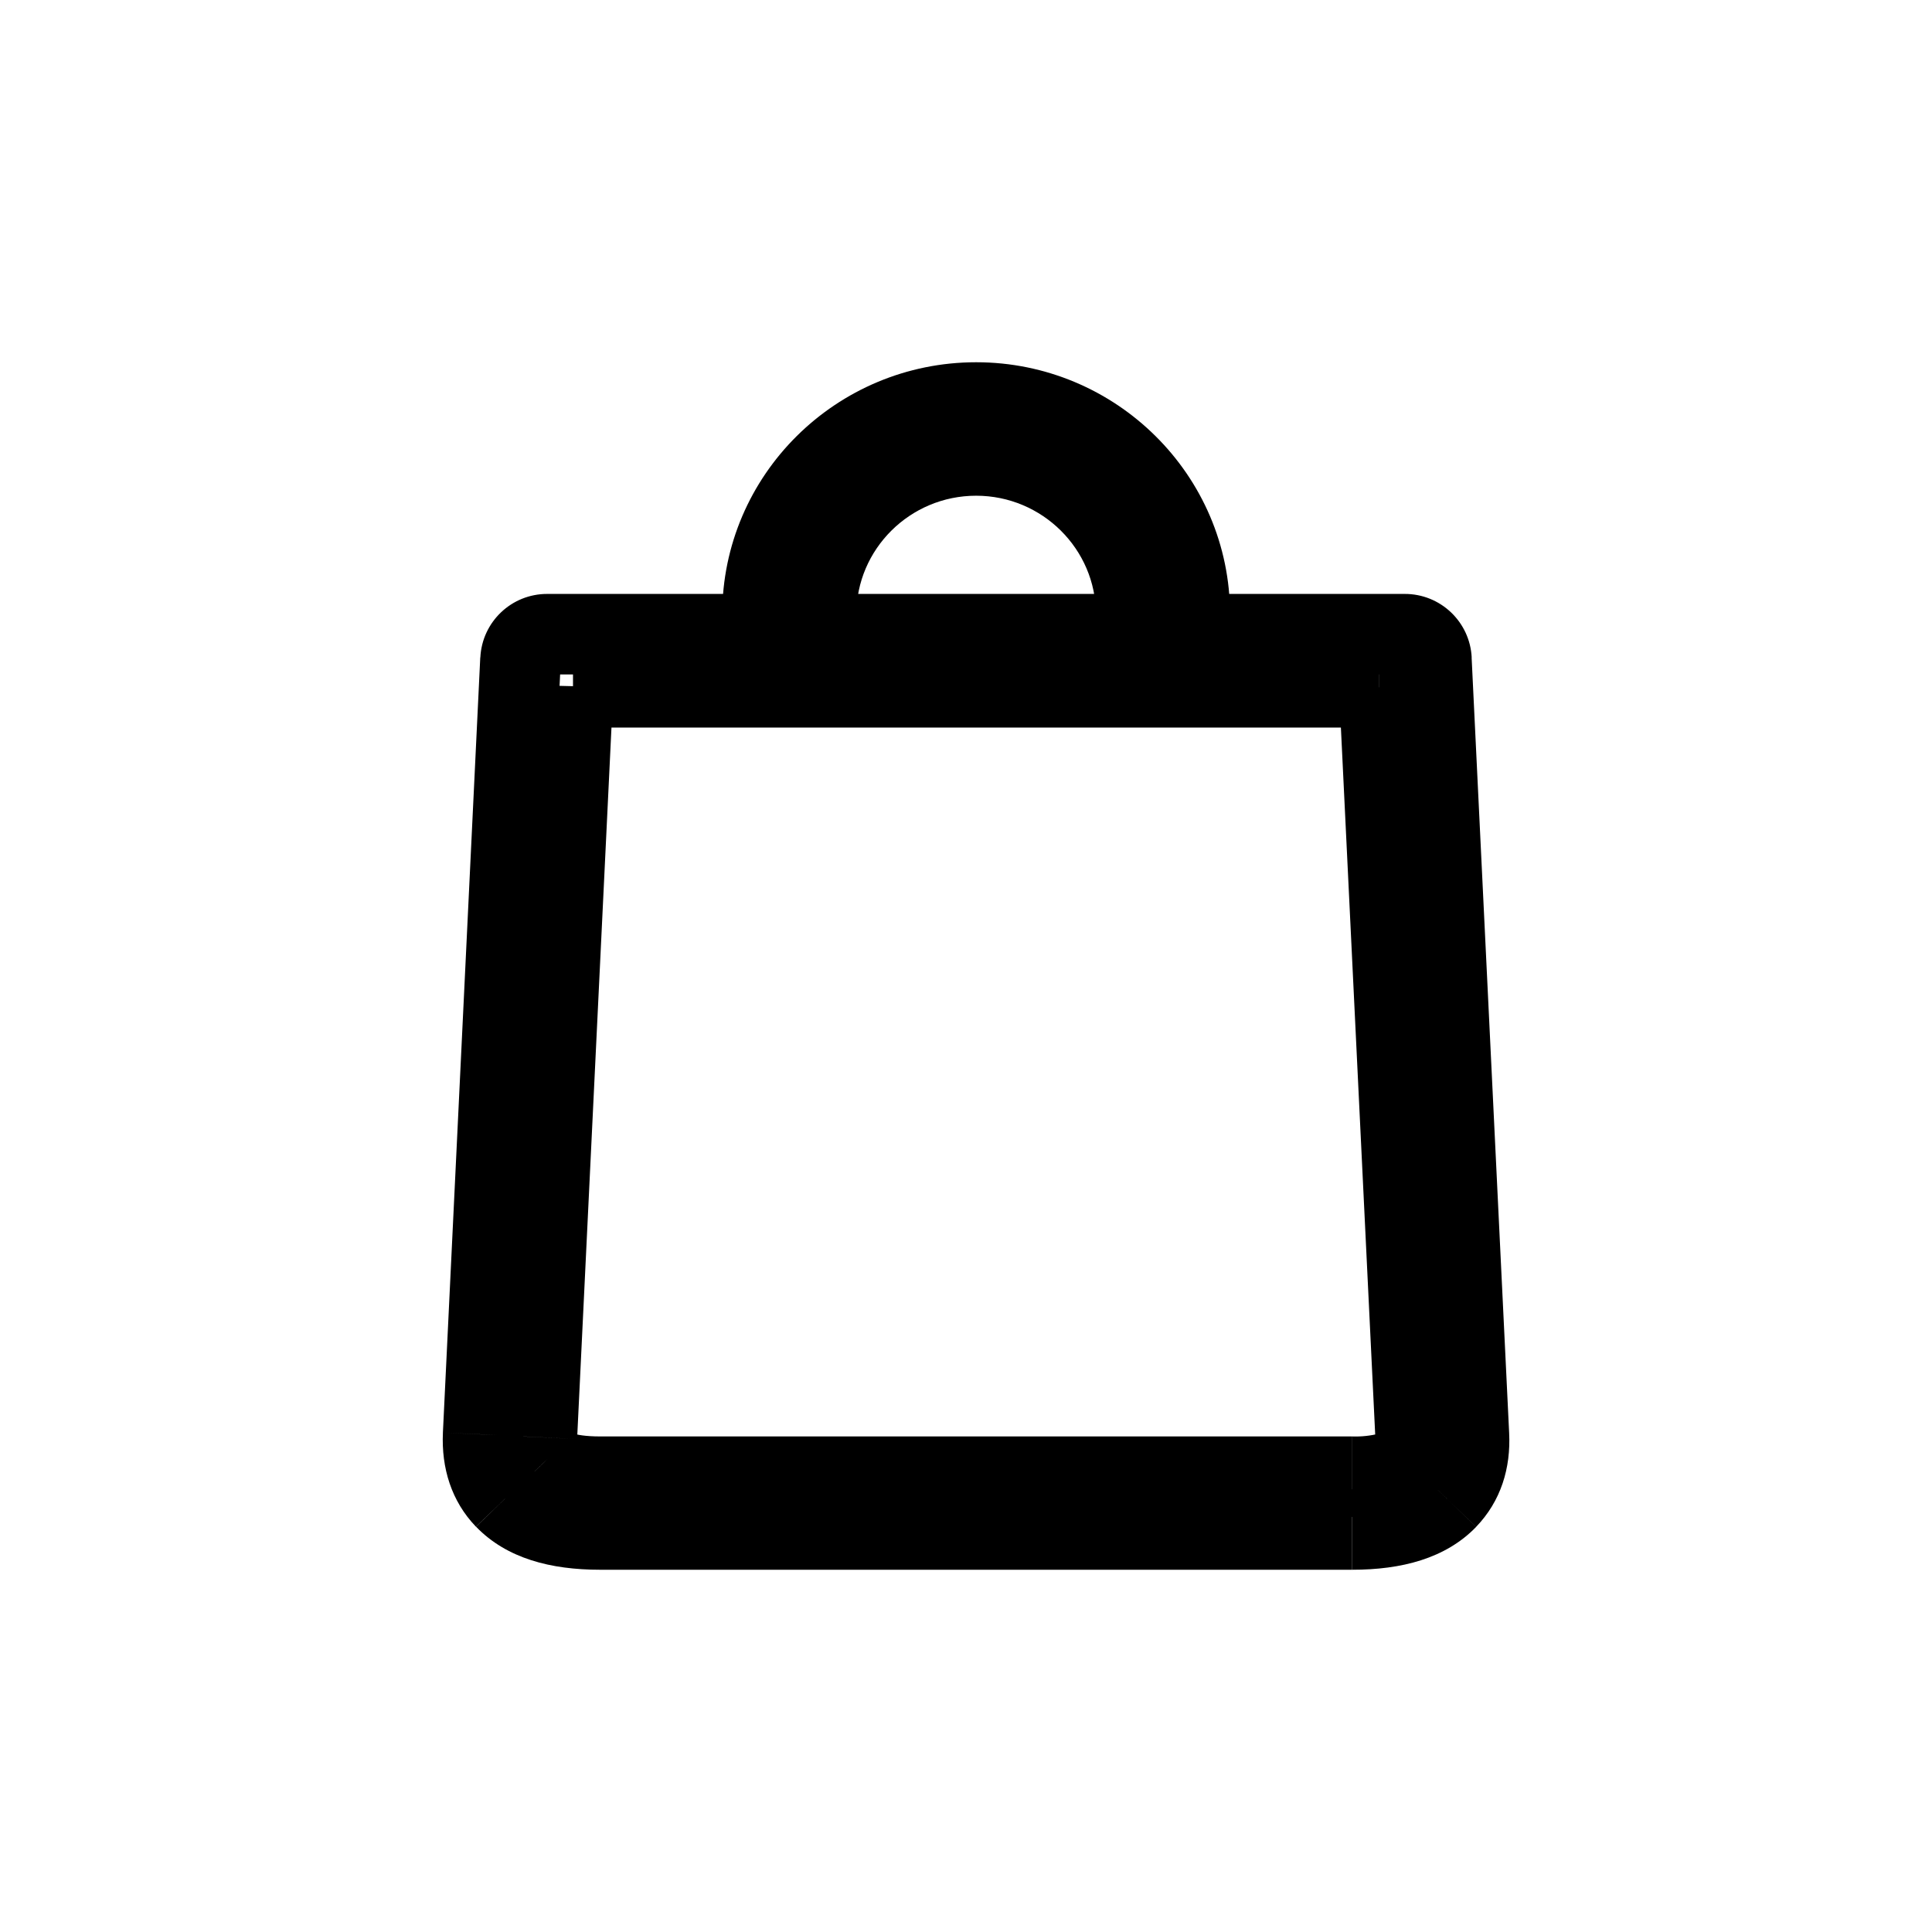
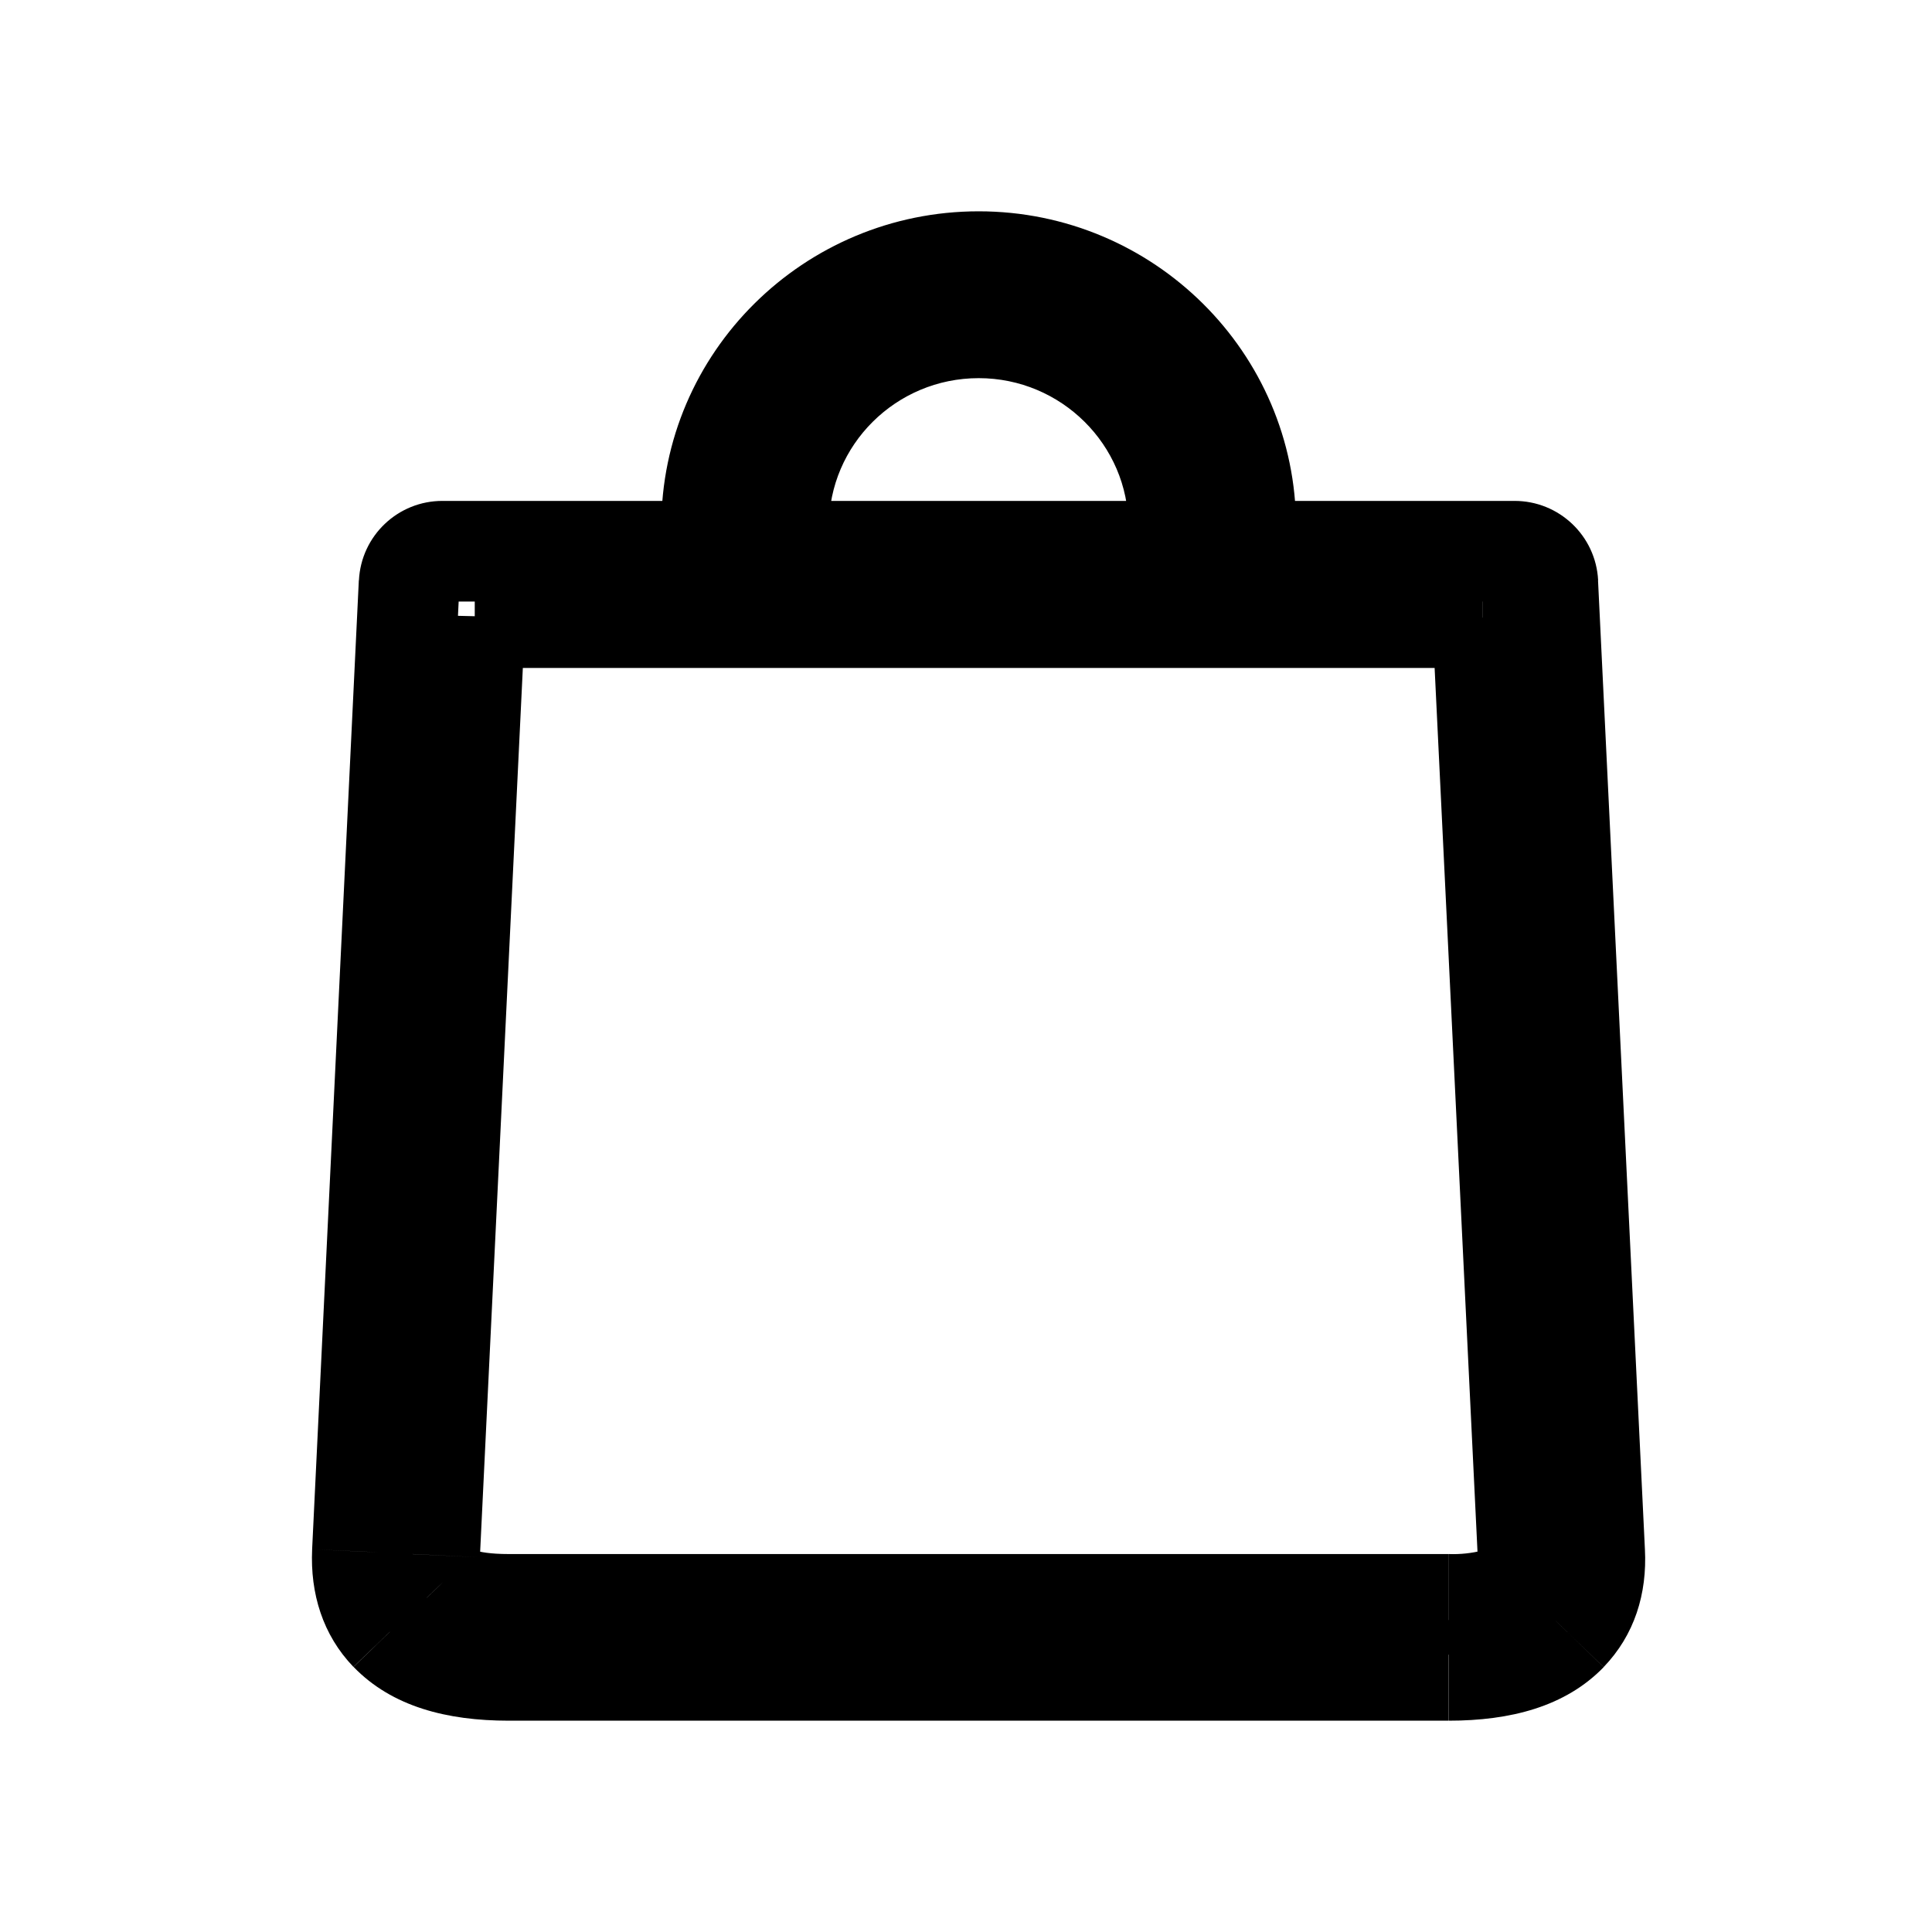
- <svg xmlns="http://www.w3.org/2000/svg" width="24" height="24" fill="none">
-   <path d="m17.782 8.19-.5.025.5-.024Zm.466 9.631-.5.024v.002l.5-.026Zm-.271.8.36.347-.36-.348Zm-11.704-.002-.36.346v.001l.36-.348Zm-.271-.8-.5-.024v.002l.5.022Zm.464-9.628.5.024-.5-.024Zm.653.345h.5l-1-.024.5.024Zm-.45 9.316-.5-.024.5.024Zm.089.314-.363.345.004.004.359-.349Zm10.74 0-.352-.355-.006.005-.005.006.362.344Zm.087-.312.5-.024-.5.024Zm-.45-9.316.499-.025-.024-.475h-.476v.5Zm-10.016 0h-.5v.5h.5v-.5Zm7.66-.906v.5h.5v-.5h-.5Zm-.665 0h-.5v.5h.5v-.5Zm-3.976 0v.5h.5v-.5h-.5Zm-.666 0h-.5v.5h.5v-.5Zm7.977.746a.169.169 0 0 1-.167-.163l1-.048a.831.831 0 0 0-.833-.789v1Zm-.167-.163.467 9.63.998-.048-.466-9.63-.999.048Zm.467 9.631c.01.212-.046.338-.132.427l.72.694c.307-.319.433-.729.41-1.171l-.998.05Zm-.132.427c-.112.116-.337.227-.82.227v1c.611 0 1.158-.138 1.54-.532l-.72-.695Zm-.82.227H7.454v1h9.341v-1Zm-9.342 0c-.483 0-.709-.111-.823-.23l-.718.696c.382.395.929.534 1.541.534v-1Zm-.822-.228c-.083-.087-.142-.215-.132-.43l-.999-.045c-.02.439.105.85.41 1.168l.721-.693Zm-.132-.428.465-9.63-1-.047-.464 9.628.999.048Zm.465-9.63a.17.17 0 0 1-.167.164v-1a.83.83 0 0 0-.832.79l.999.046Zm-.167.164h10.65v-1H6.799v1Zm-.18.134-.45 9.316 1 .048.45-9.316-1-.048Zm-.45 9.317c-.007.167.017.314.07.441a.764.764 0 0 0 .156.24l.725-.688.017.02c.01.016.02.031.025.046.013.03.005.033.007-.012l-1-.047Zm.23.686c.216.223.566.329 1.058.329v-1c-.381 0-.4-.088-.34-.026l-.718.697Zm1.058.329h9.34v-1h-9.34v1Zm9.34 0c.488 0 .843-.103 1.062-.333l-.724-.69c.032-.033.046-.027 0-.013a1.19 1.19 0 0 1-.337.036v1Zm1.052-.322a.75.75 0 0 0 .167-.25c.053-.128.077-.275.069-.442l-1 .048c.003.043-.005.04.008.01a.22.22 0 0 1 .043-.067l.007-.007.003-.003.703.711Zm.236-.692-.451-9.317-1 .049.452 9.316.999-.048Zm-.95-9.792H7.118v1h10.015v-1Zm-9.516.5v-.002h-1v.002h1ZM12.126 5.5c1.191 0 2.154.96 2.154 2.132h1c0-1.731-1.418-3.132-3.154-3.132v1Zm2.654 1.632h-.666v1h.666v-1Zm-.166.5a2.484 2.484 0 0 0-2.488-2.474v1c.822 0 1.488.665 1.488 1.474h1Zm-2.488-2.474a2.484 2.484 0 0 0-2.488 2.474h1c0-.809.665-1.474 1.488-1.474v-1Zm-1.988 1.974h-.666v1h.666v-1Zm-.166.5c0-1.171.962-2.132 2.154-2.132v-1c-1.736 0-3.154 1.4-3.154 3.132h1ZM12.126 4.5v1-1Z" fill="#000" />
+ <svg xmlns="http://www.w3.org/2000/svg" width="24" height="24" fill="none" viewBox="3 3 24 24">
+   <path d="m17.782 8.19-.5.025.5-.024Zm.466 9.631-.5.024v.002l.5-.026Zm-.271.8.36.347-.36-.348Zm-11.704-.002-.36.346v.001l.36-.348Zm-.271-.8-.5-.024v.002l.5.022Zm.464-9.628.5.024-.5-.024Zm.653.345h.5l-1-.024.5.024Zm-.45 9.316-.5-.024.5.024Zm.089.314-.363.345.004.004.359-.349Zm10.74 0-.352-.355-.006.005-.005.006.362.344Zm.087-.312.5-.024-.5.024Zm-.45-9.316.499-.025-.024-.475h-.476v.5Zm-10.016 0h-.5v.5h.5v-.5Zm7.66-.906v.5h.5v-.5h-.5Zm-.665 0h-.5v.5h.5v-.5Zm-3.976 0v.5h.5v-.5h-.5Zm-.666 0h-.5v.5h.5v-.5Zm7.977.746a.169.169 0 0 1-.167-.163l1-.048a.831.831 0 0 0-.833-.789v1Zm-.167-.163.467 9.63.998-.048-.466-9.63-.999.048Zm.467 9.631c.01.212-.046.338-.132.427l.72.694c.307-.319.433-.729.41-1.171l-.998.05Zm-.132.427c-.112.116-.337.227-.82.227v1c.611 0 1.158-.138 1.54-.532l-.72-.695Zm-.82.227H7.454v1h9.341v-1Zm-9.342 0c-.483 0-.709-.111-.823-.23l-.718.696c.382.395.929.534 1.541.534v-1Zm-.822-.228c-.083-.087-.142-.215-.132-.43l-.999-.045c-.02.439.105.85.41 1.168l.721-.693Zm-.132-.428.465-9.63-1-.047-.464 9.628.999.048Zm.465-9.63a.17.17 0 0 1-.167.164v-1a.83.83 0 0 0-.832.79l.999.046Zm-.167.164h10.65v-1H6.799v1Zm-.18.134-.45 9.316 1 .048.45-9.316-1-.048Zm-.45 9.317c-.007.167.017.314.07.441a.764.764 0 0 0 .156.24l.725-.688.017.02c.01.016.02.031.025.046.013.03.005.033.007-.012l-1-.047Zm.23.686c.216.223.566.329 1.058.329v-1c-.381 0-.4-.088-.34-.026l-.718.697Zm1.058.329h9.34v-1h-9.34v1Zm9.34 0c.488 0 .843-.103 1.062-.333l-.724-.69c.032-.033.046-.027 0-.013a1.19 1.19 0 0 1-.337.036v1Zm1.052-.322a.75.75 0 0 0 .167-.25c.053-.128.077-.275.069-.442l-1 .048c.003.043-.005.04.008.01a.22.22 0 0 1 .043-.067l.007-.007.003-.003.703.711Zm.236-.692-.451-9.317-1 .049.452 9.316.999-.048Zm-.95-9.792H7.118v1h10.015v-1Zm-9.516.5v-.002h-1v.002h1ZM12.126 5.5c1.191 0 2.154.96 2.154 2.132h1c0-1.731-1.418-3.132-3.154-3.132v1Zm2.654 1.632h-.666v1h.666v-1Zm-.166.5a2.484 2.484 0 0 0-2.488-2.474v1c.822 0 1.488.665 1.488 1.474h1Zm-2.488-2.474a2.484 2.484 0 0 0-2.488 2.474h1c0-.809.665-1.474 1.488-1.474v-1Zm-1.988 1.974h-.666v1h.666v-1Zm-.166.5c0-1.171.962-2.132 2.154-2.132v-1c-1.736 0-3.154 1.4-3.154 3.132h1ZM12.126 4.5v1-1Z" fill="#000" transform="scale(1.25)" />
</svg>
